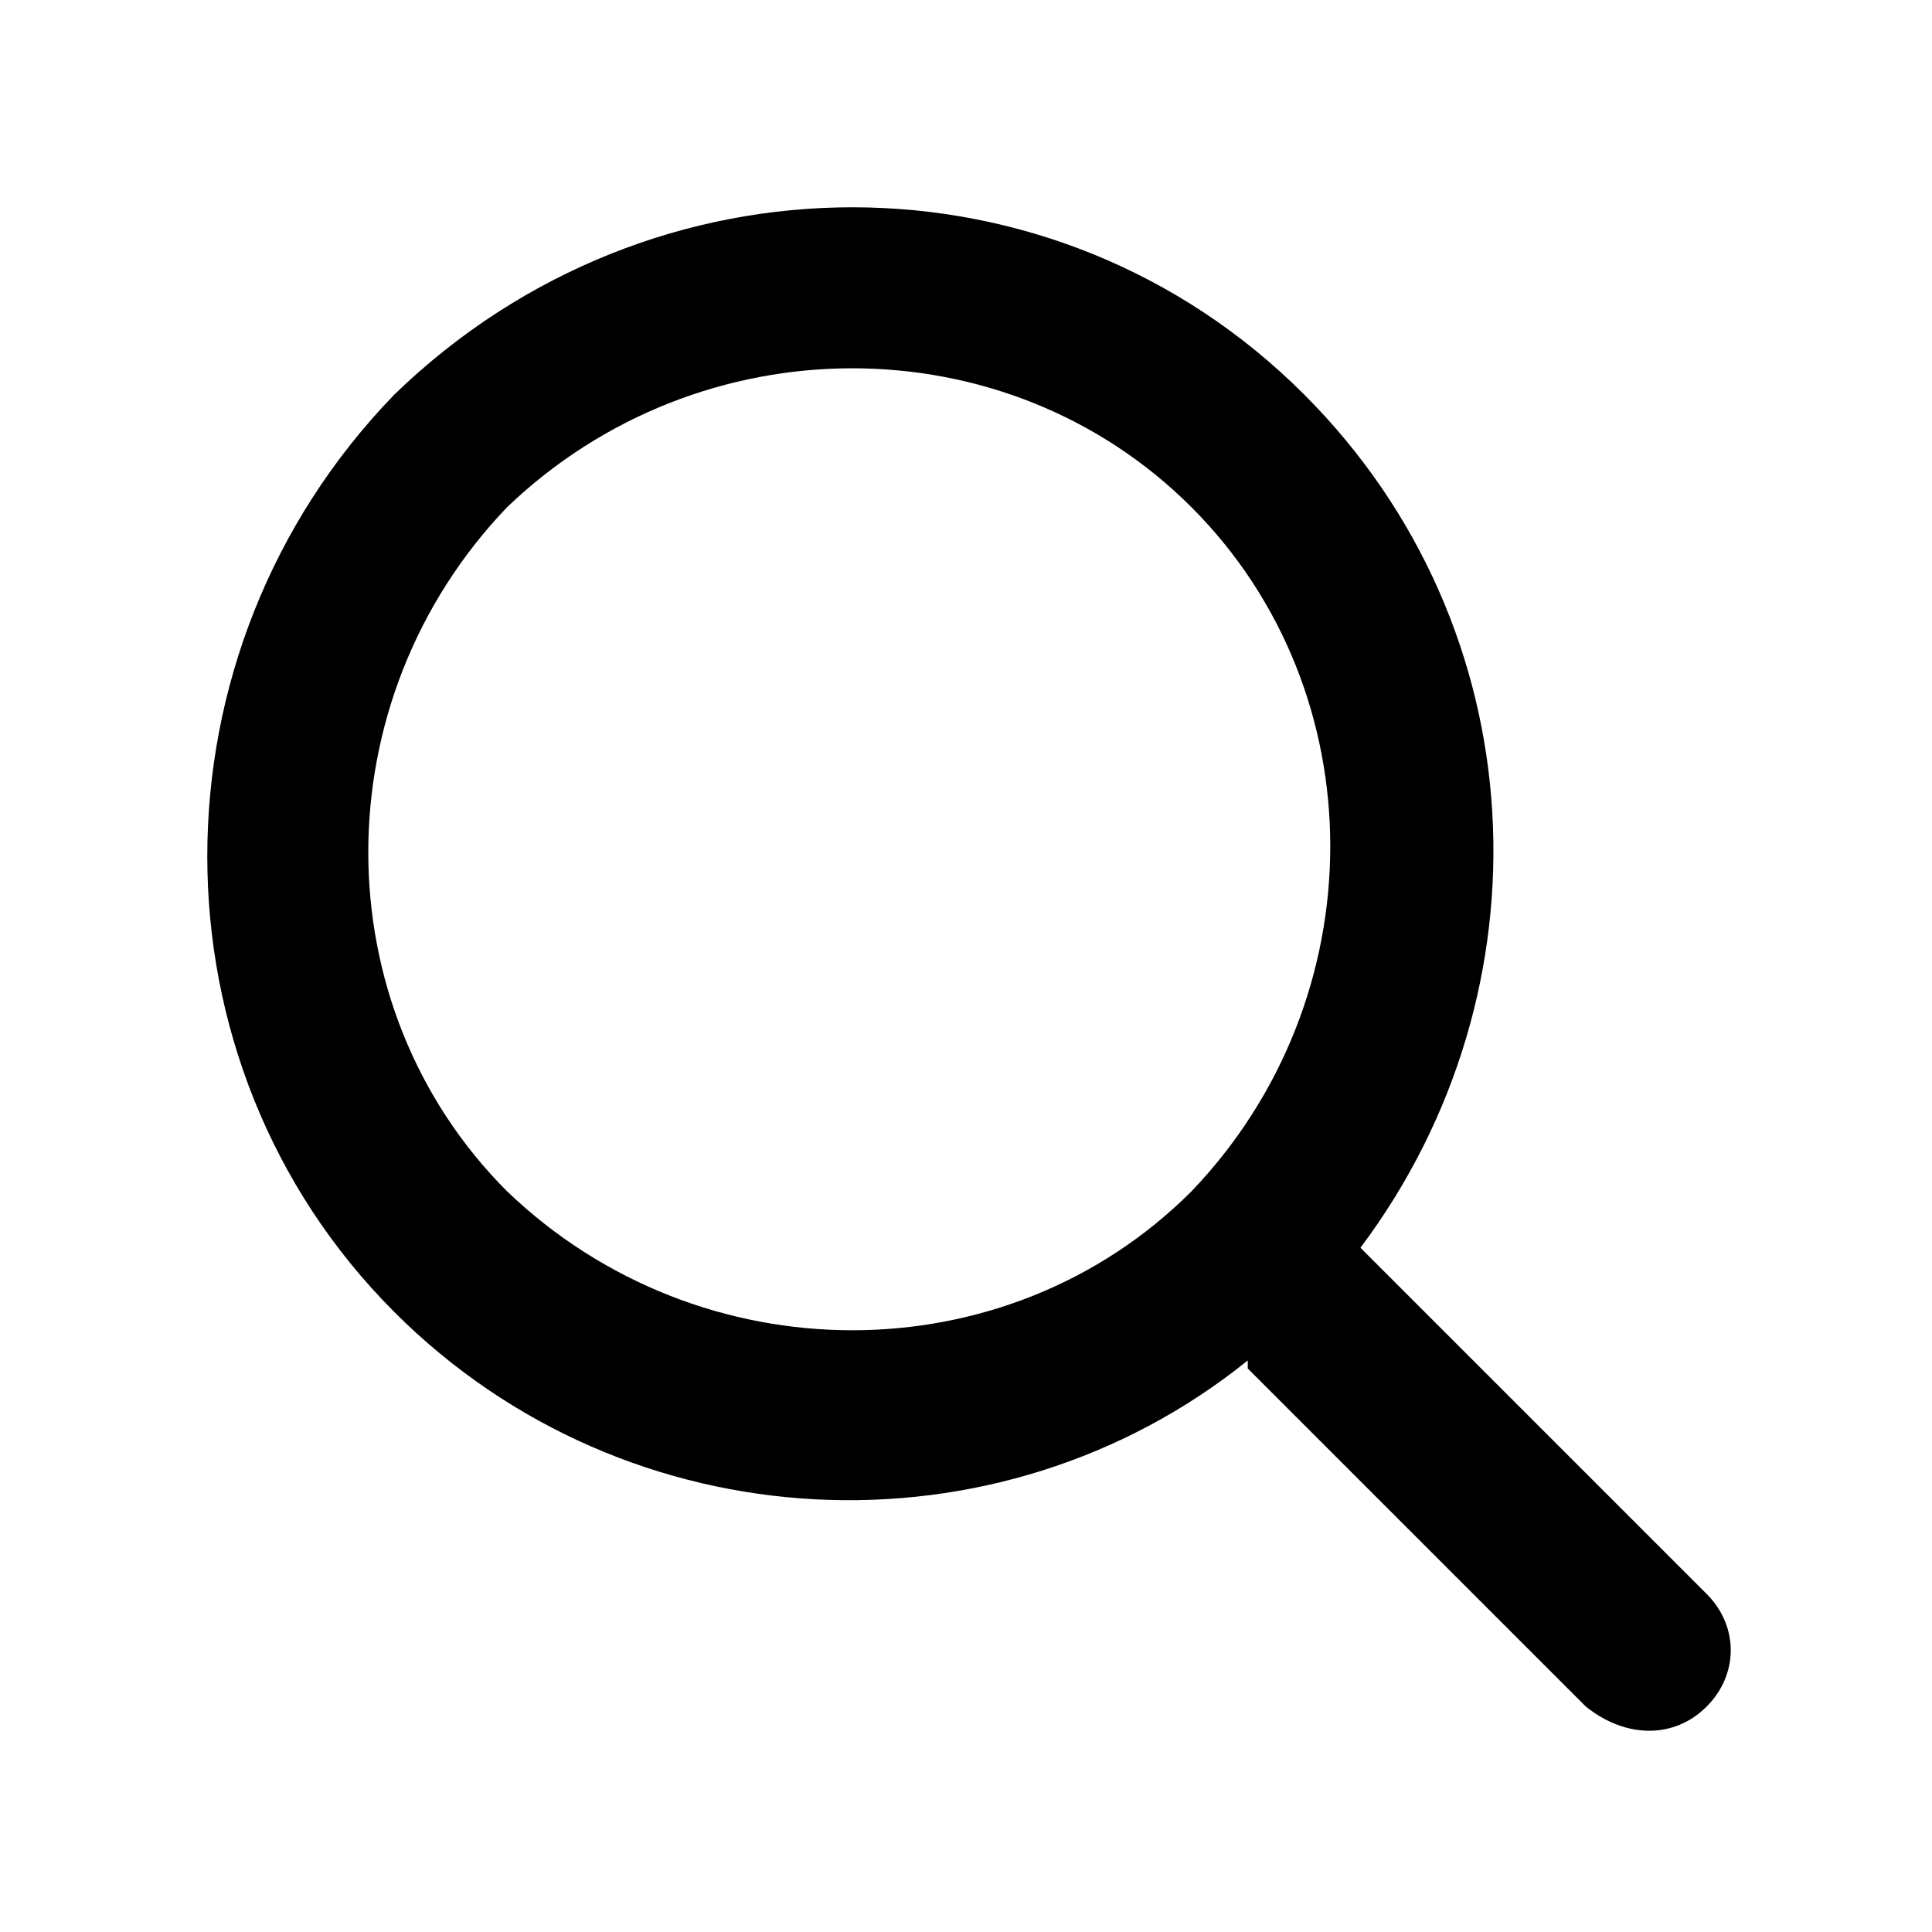
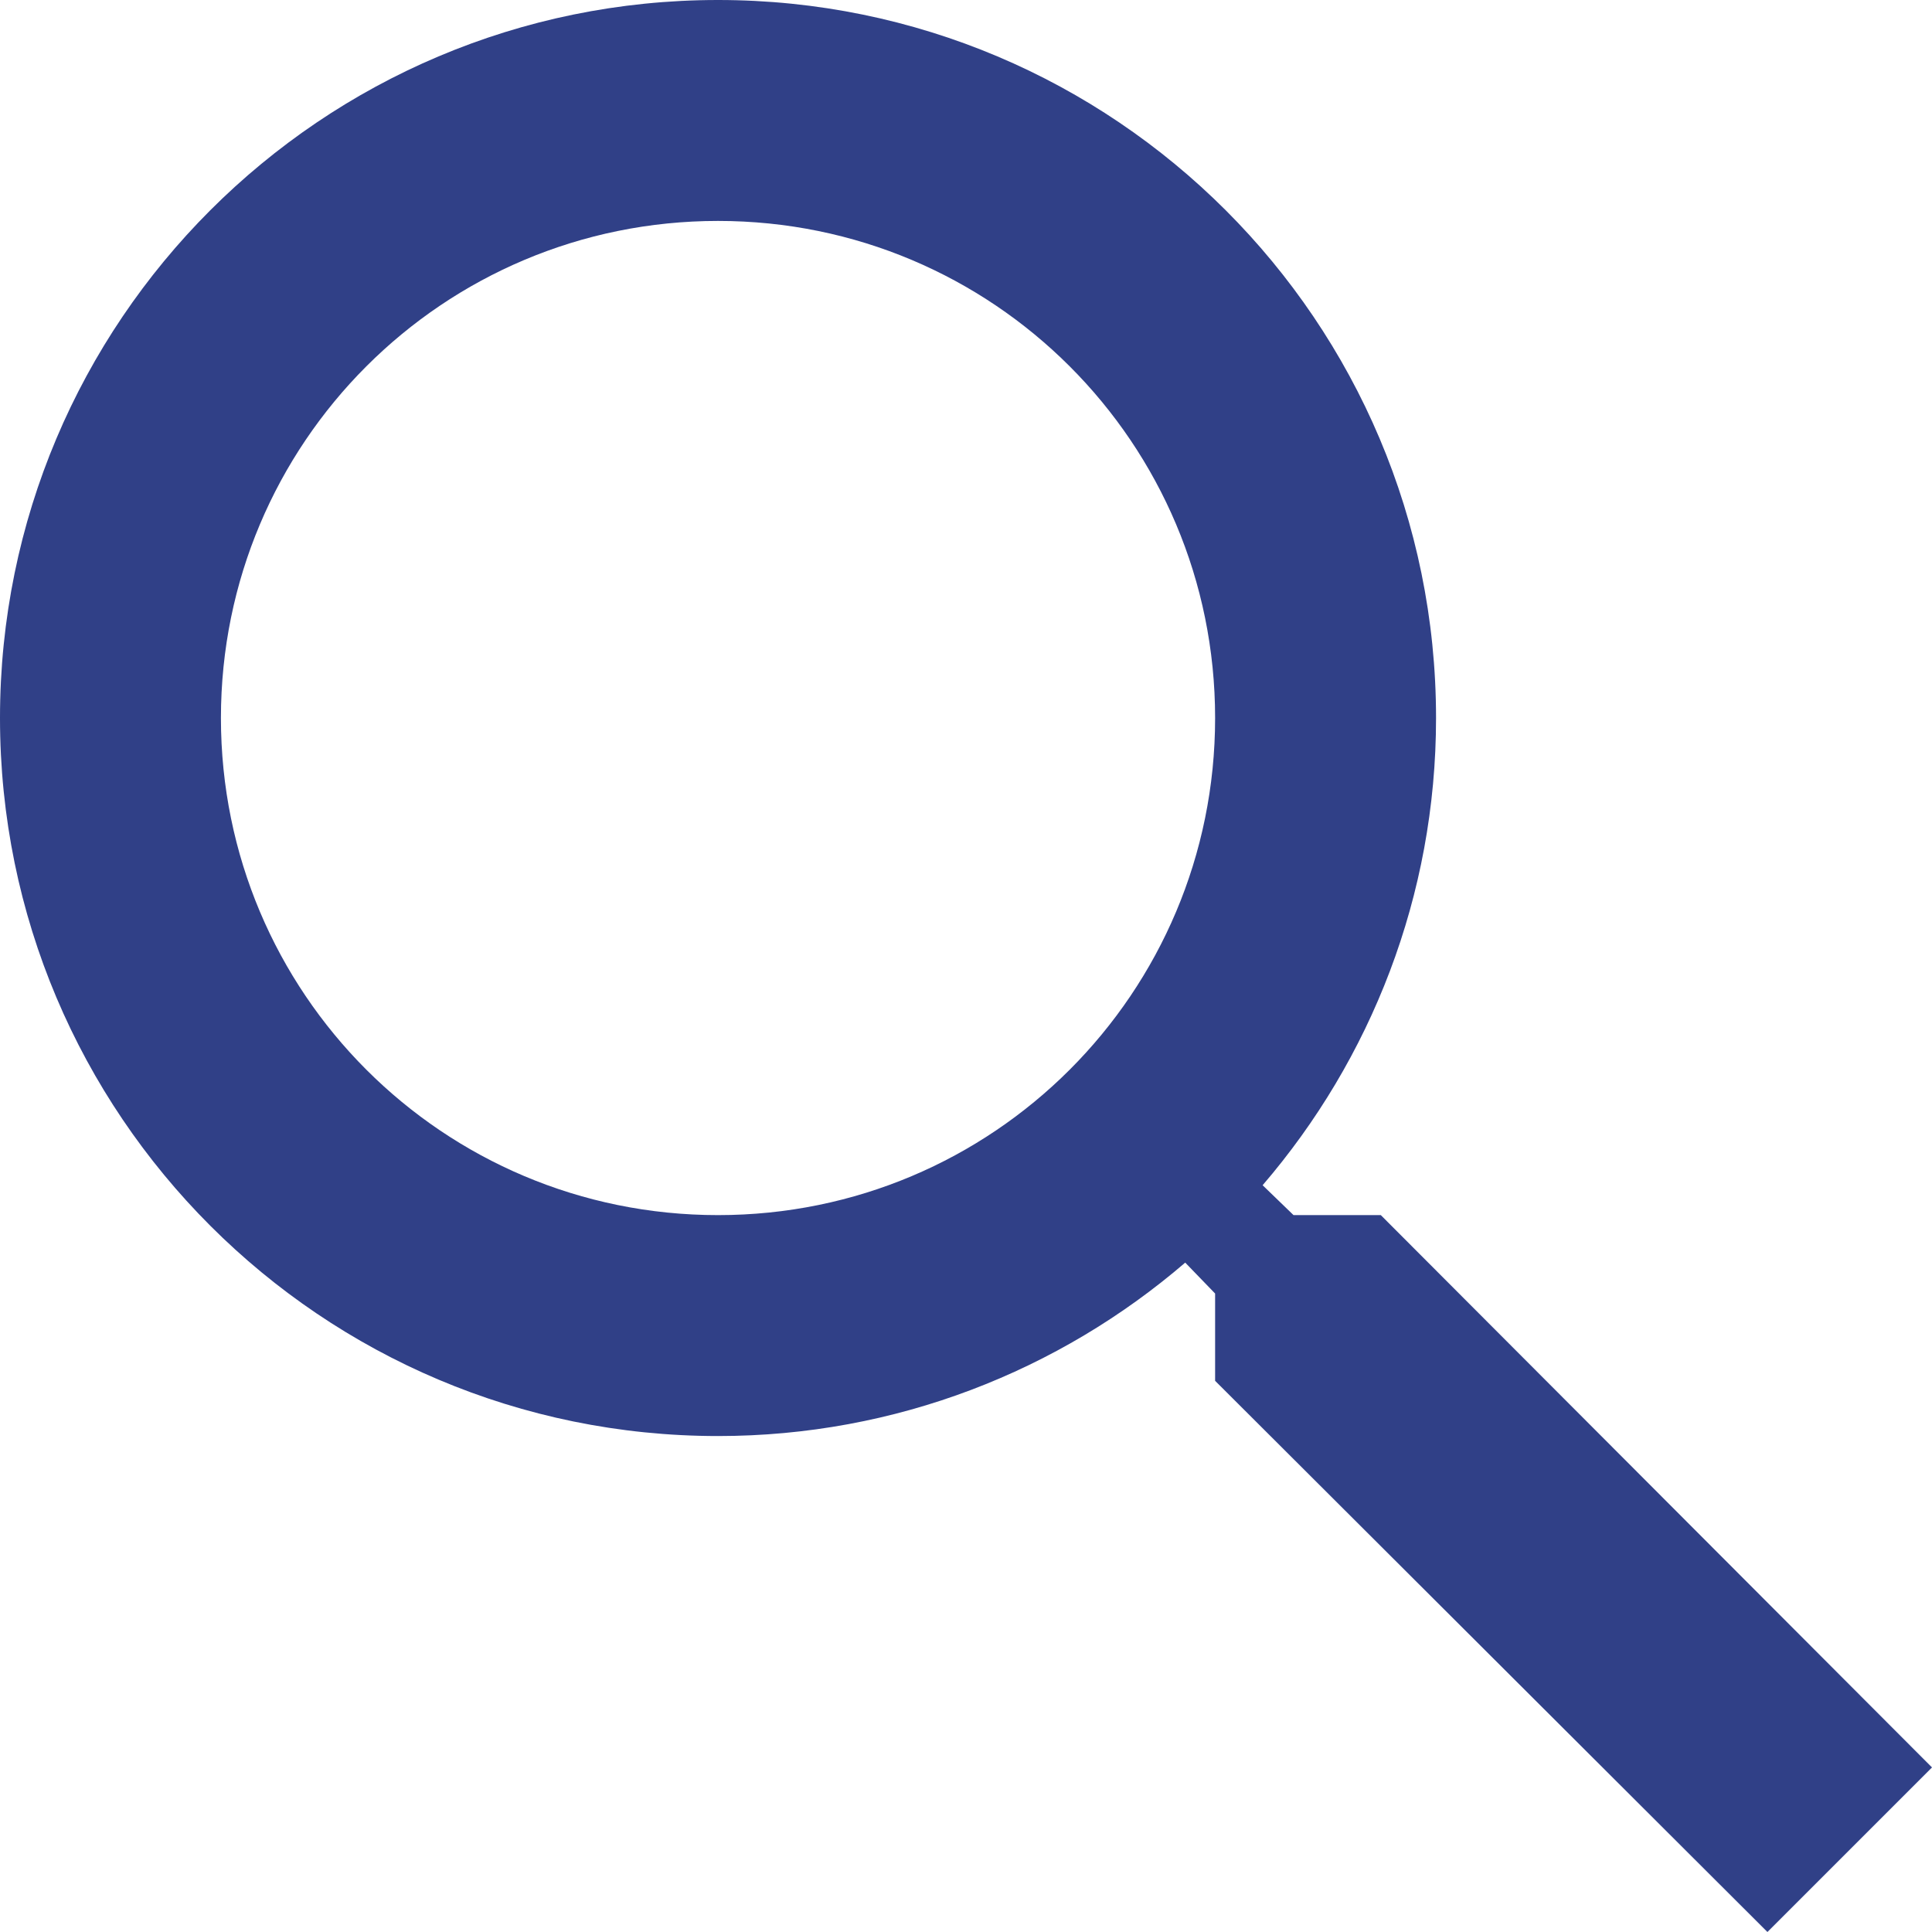
- <svg xmlns="http://www.w3.org/2000/svg" viewBox="0 0 24 24" width="24" height="24">
-   <path d="M16.9,15.5c2.4-3.2,2.2-7.7-0.7-10.6c-3.1-3.1-8.1-3.1-11.3,0c-3.1,3.2-3.1,8.3,0,11.4     c2.9,2.9,7.5,3.1,10.6,0.6c0,0.1,0,0.1,0,0.1l4.2,4.2c0.5,0.4,1.1,0.4,1.5,0c0.4-0.4,0.4-1,0-1.4L16.9,15.5     C16.9,15.5,16.9,15.5,16.9,15.5L16.9,15.5z M14.8,6.3c2.3,2.3,2.3,6.1,0,8.5c-2.3,2.3-6.1,2.3-8.5,0C4,12.5,4,8.7,6.3,6.3     C8.7,4,12.5,4,14.8,6.3z" />
+ <svg xmlns="http://www.w3.org/2000/svg" width="17" height="17" viewBox="0 0 17 17" fill="none">
+   <path d="M12.15 10.692H11.382L11.11 10.429C12.062 9.321 12.636 7.883 12.636 6.318C12.636 2.828 9.807 0 6.318 0C2.828 0 0 2.828 0 6.318C0 9.807 2.828 12.636 6.318 12.636C7.883 12.636 9.321 12.062 10.429 11.11L10.692 11.382V12.15L15.552 17L17 15.552L12.15 10.692ZM6.318 10.692C3.898 10.692 1.944 8.738 1.944 6.318C1.944 3.898 3.898 1.944 6.318 1.944C8.738 1.944 10.692 3.898 10.692 6.318C10.692 8.738 8.738 10.692 6.318 10.692Z" fill="#304087" />
</svg>
